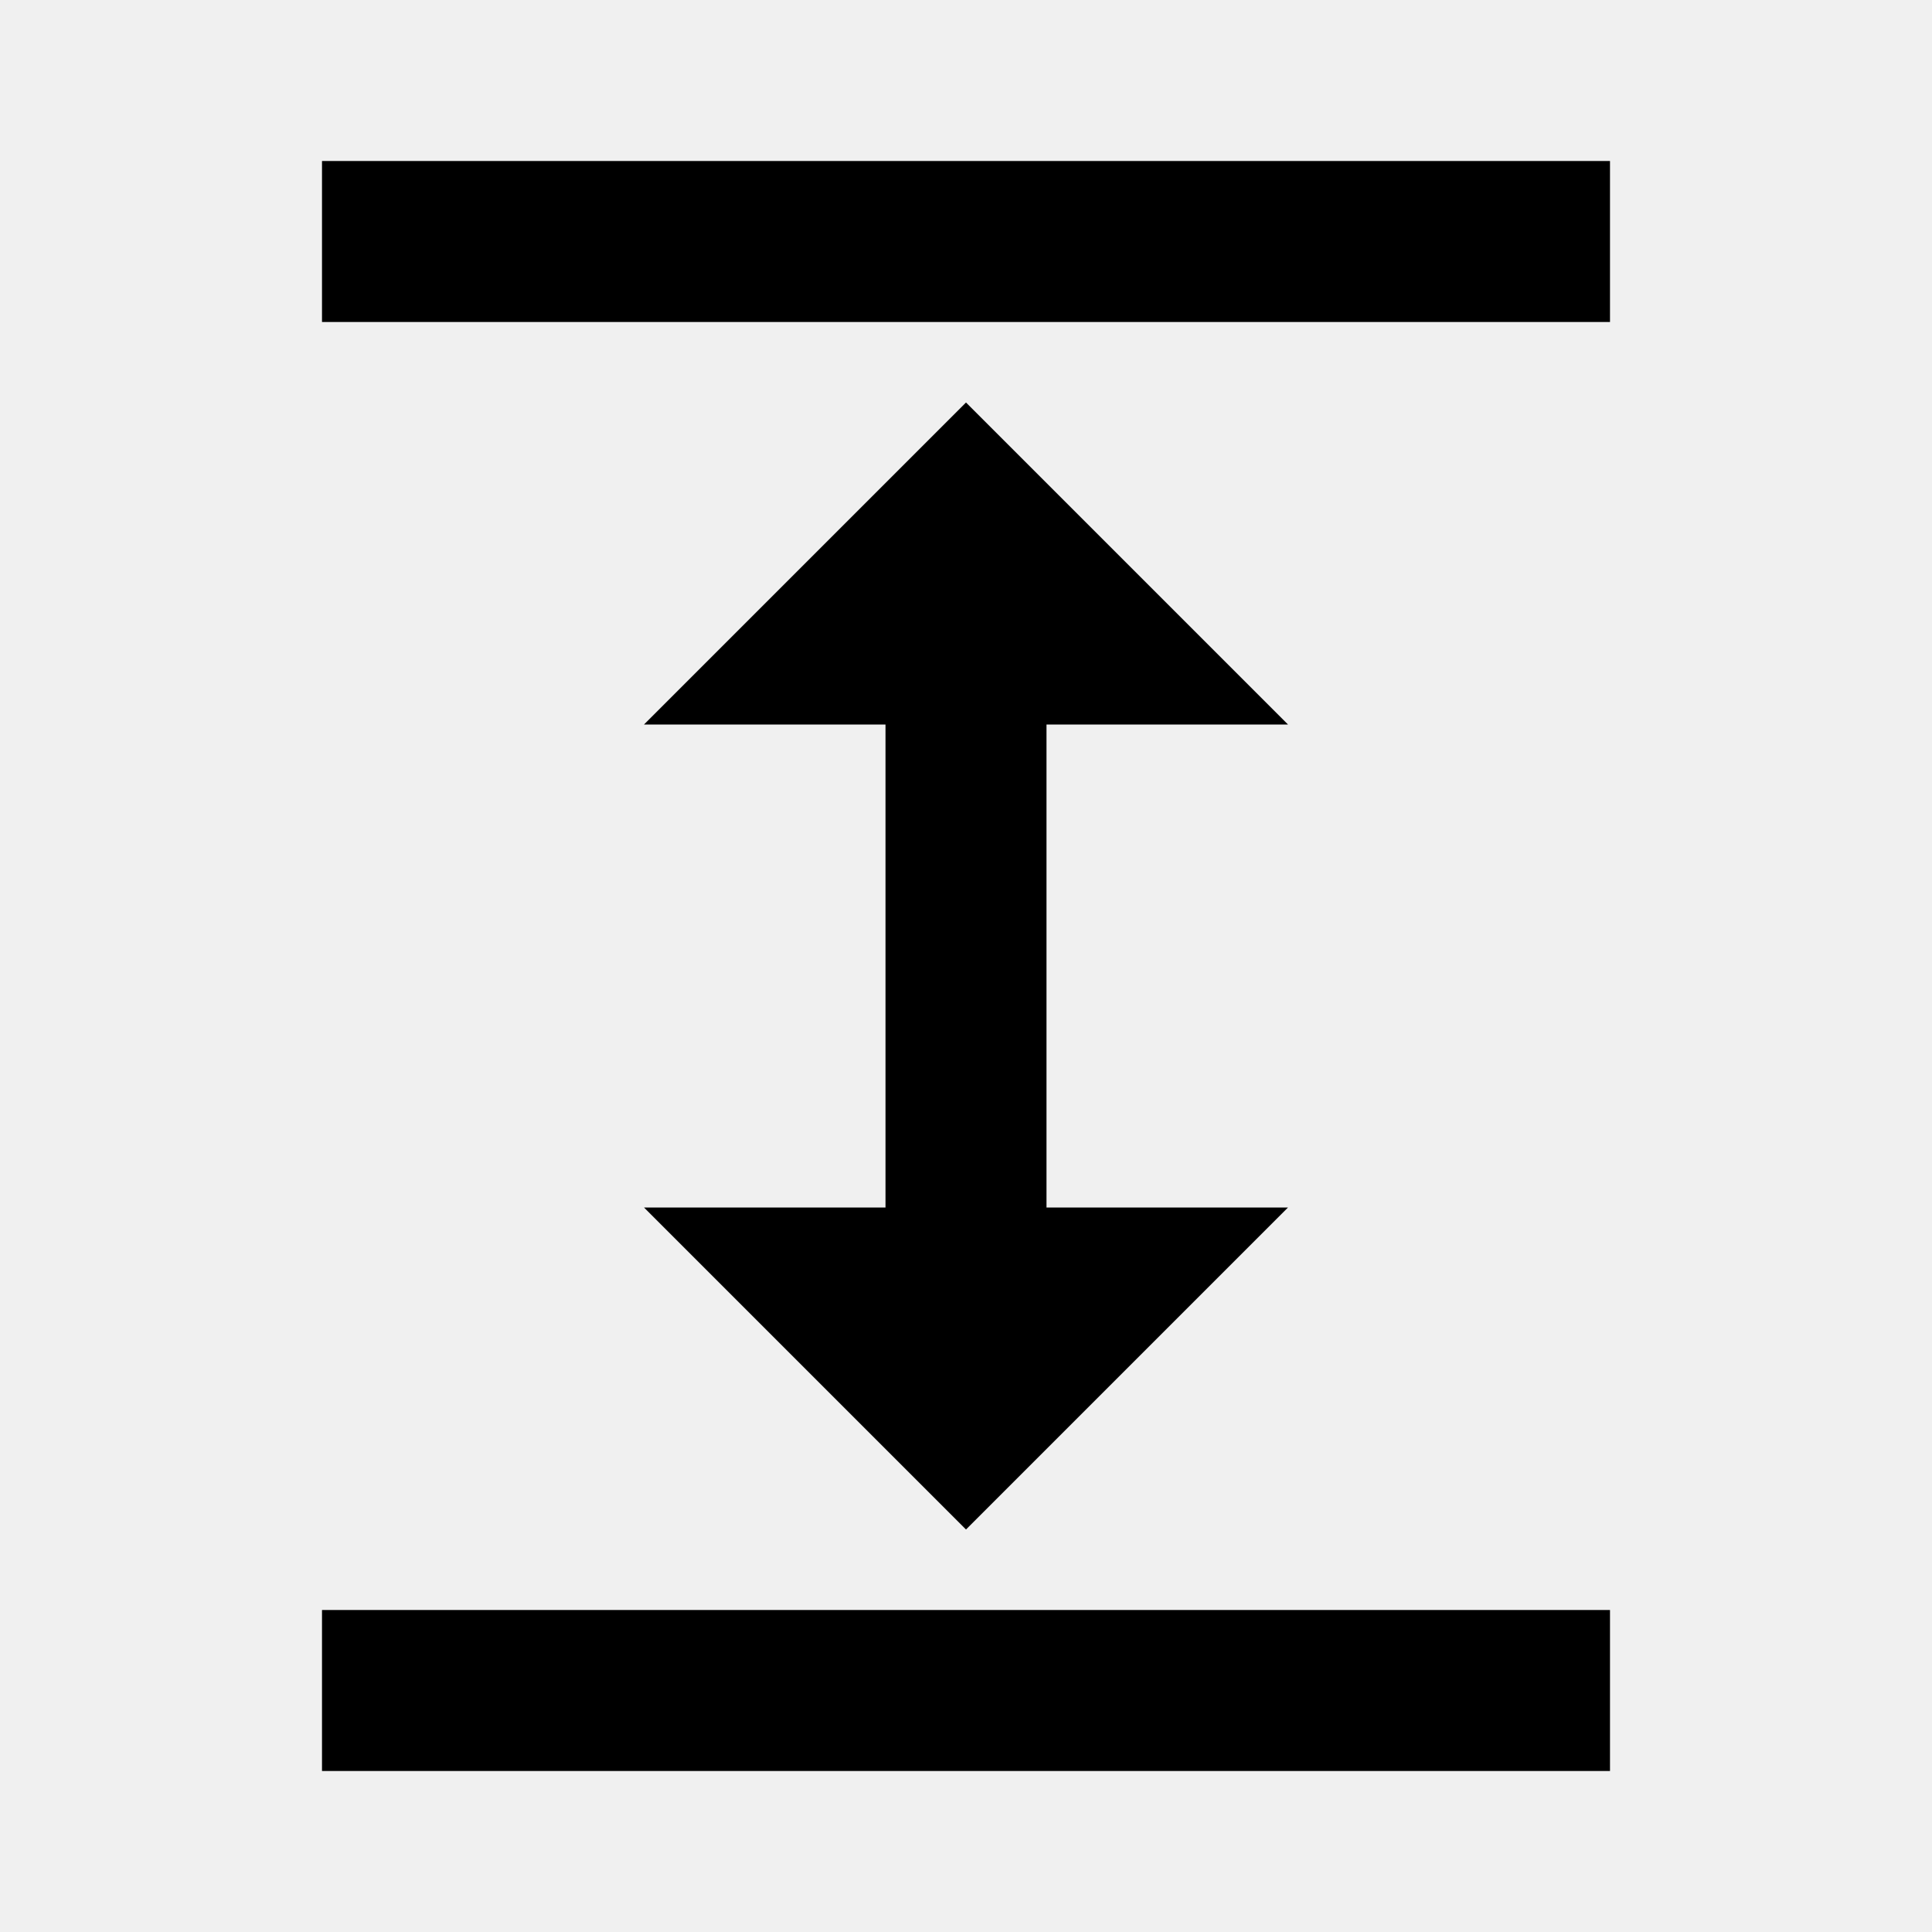
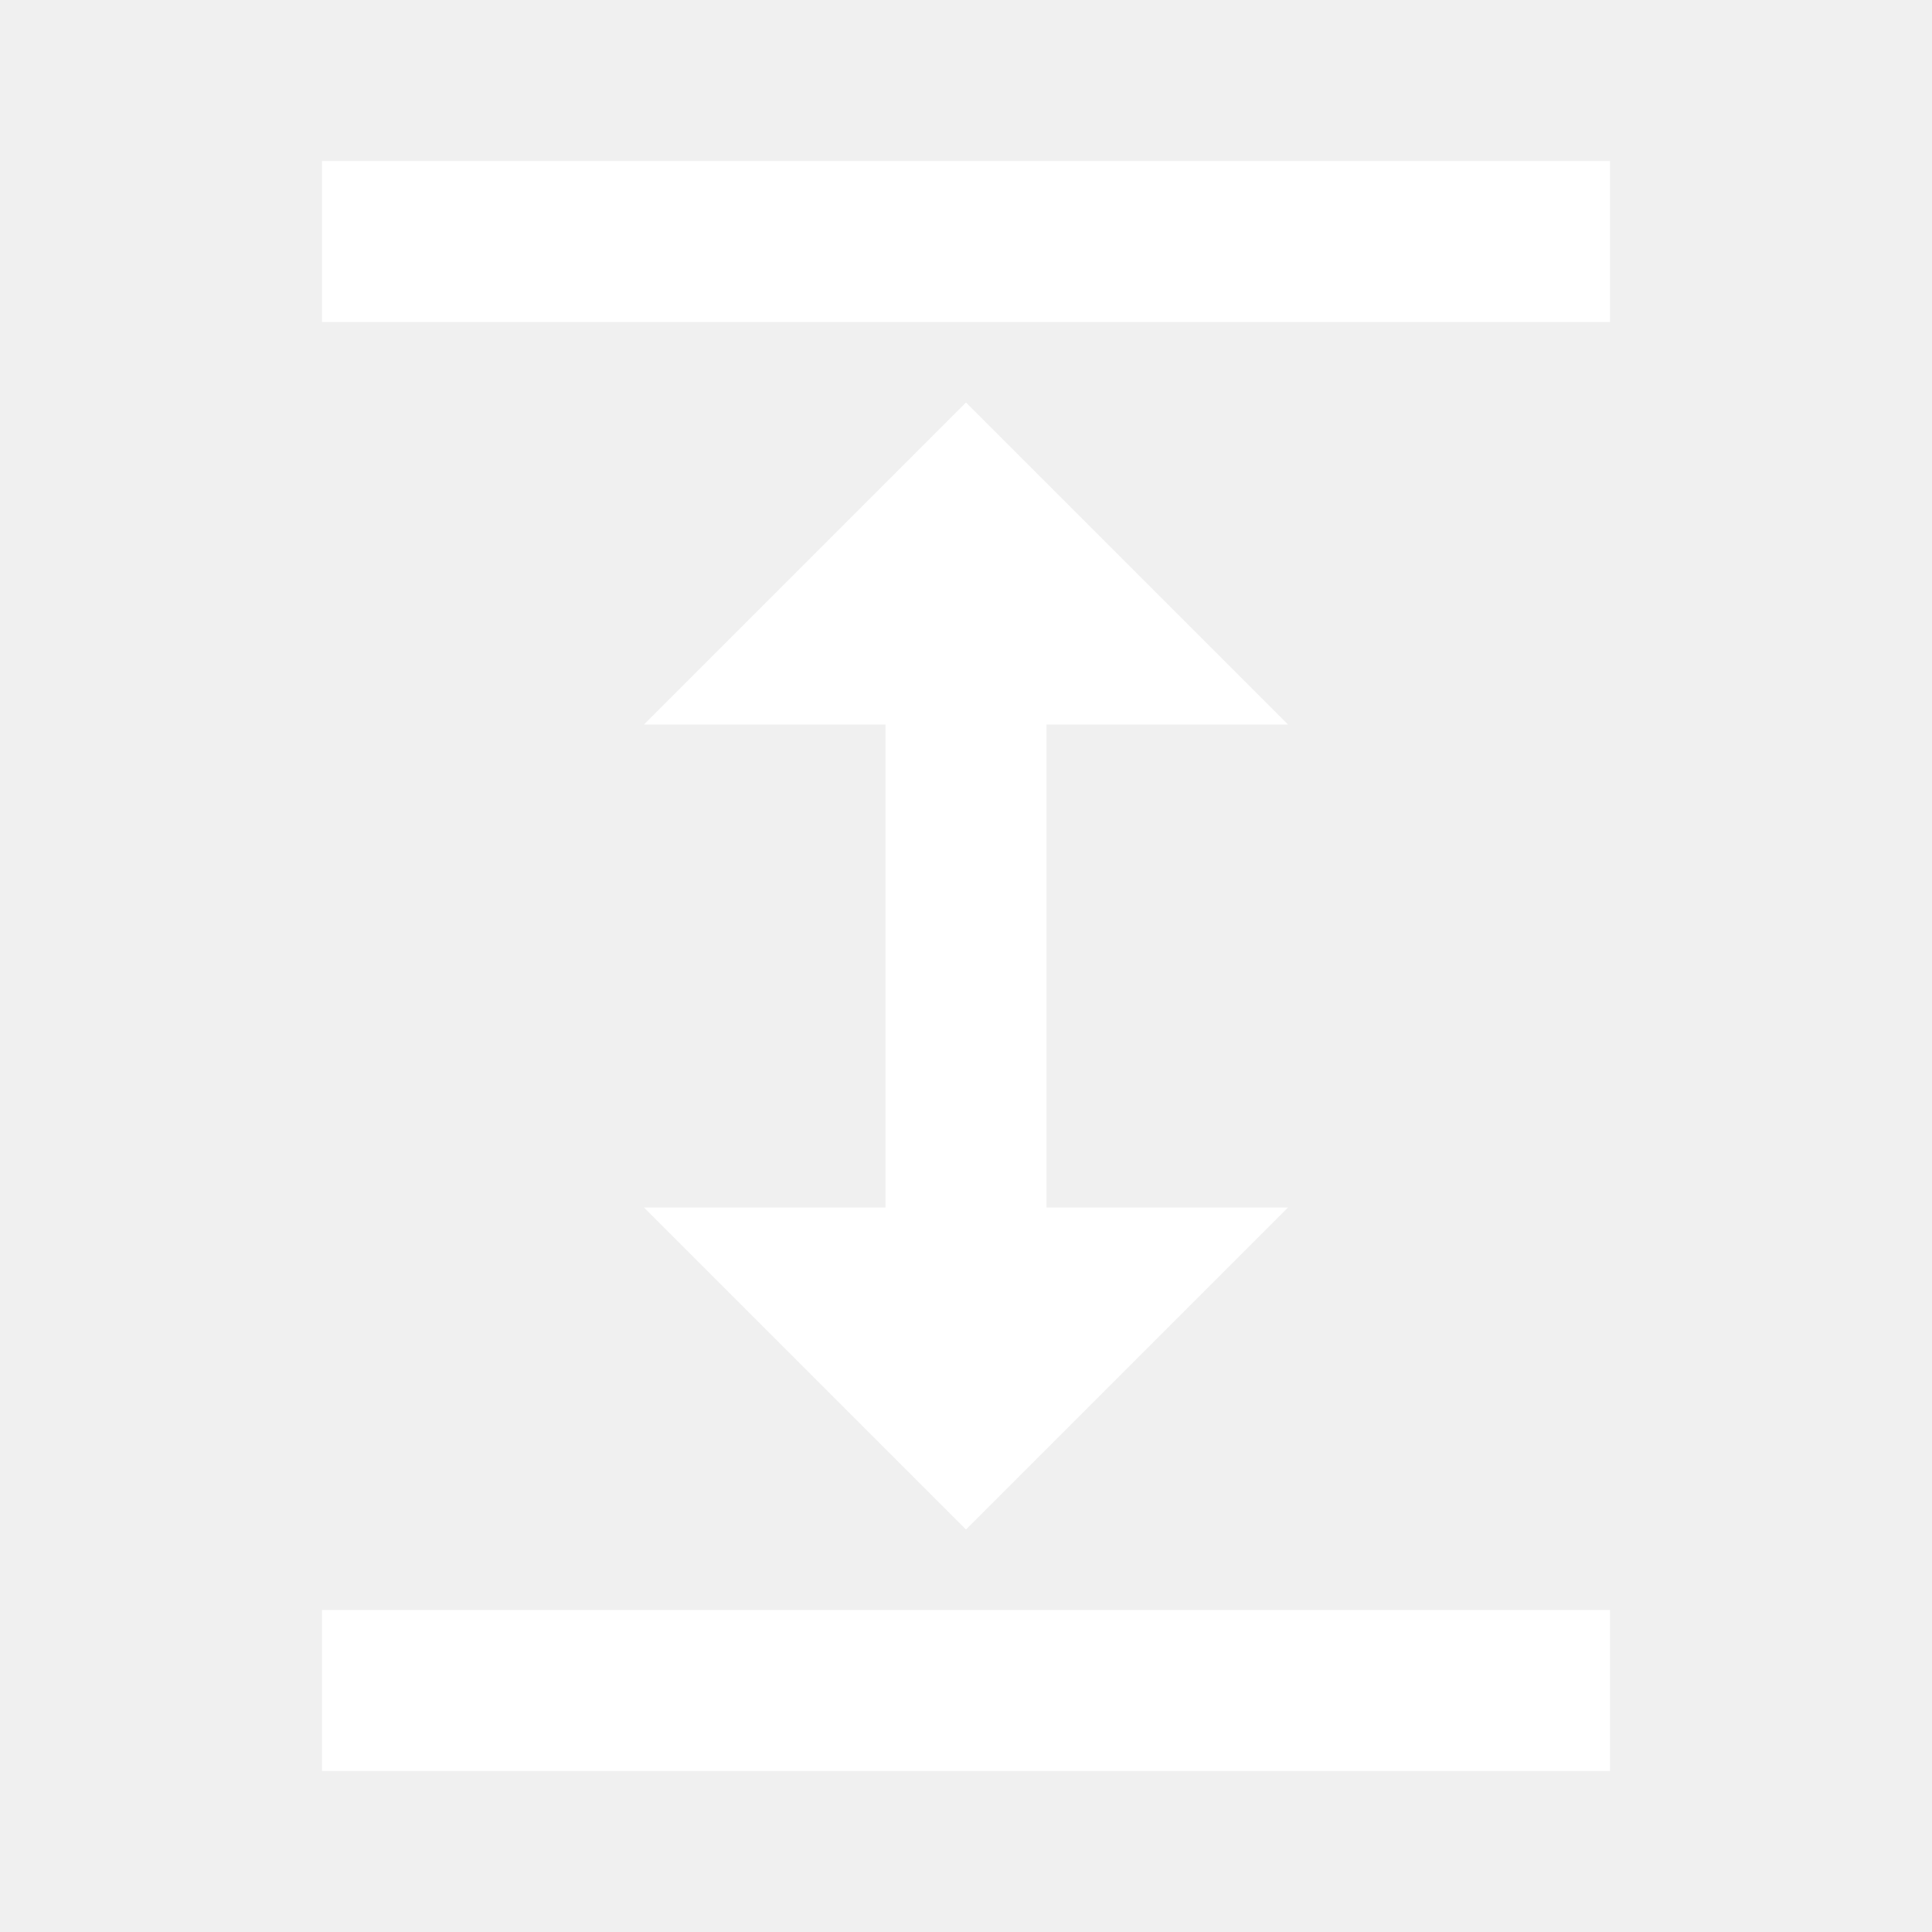
- <svg xmlns="http://www.w3.org/2000/svg" height="24px" viewBox="0 0 24 24" width="24px" fill="#000000">
+ <svg xmlns="http://www.w3.org/2000/svg" height="24px" viewBox="0 0 24 24" width="24px" fill="#FFFFFF">
  <path d="M0 0h24v24H0z" fill="none" />
  <path d="M0 0h24v24H0V0z" fill="none" />
  <path d="M4 20h16v2H4zM4 2h16v2H4zm9 7h3l-4-4-4 4h3v6H8l4 4 4-4h-3z" />
</svg>
